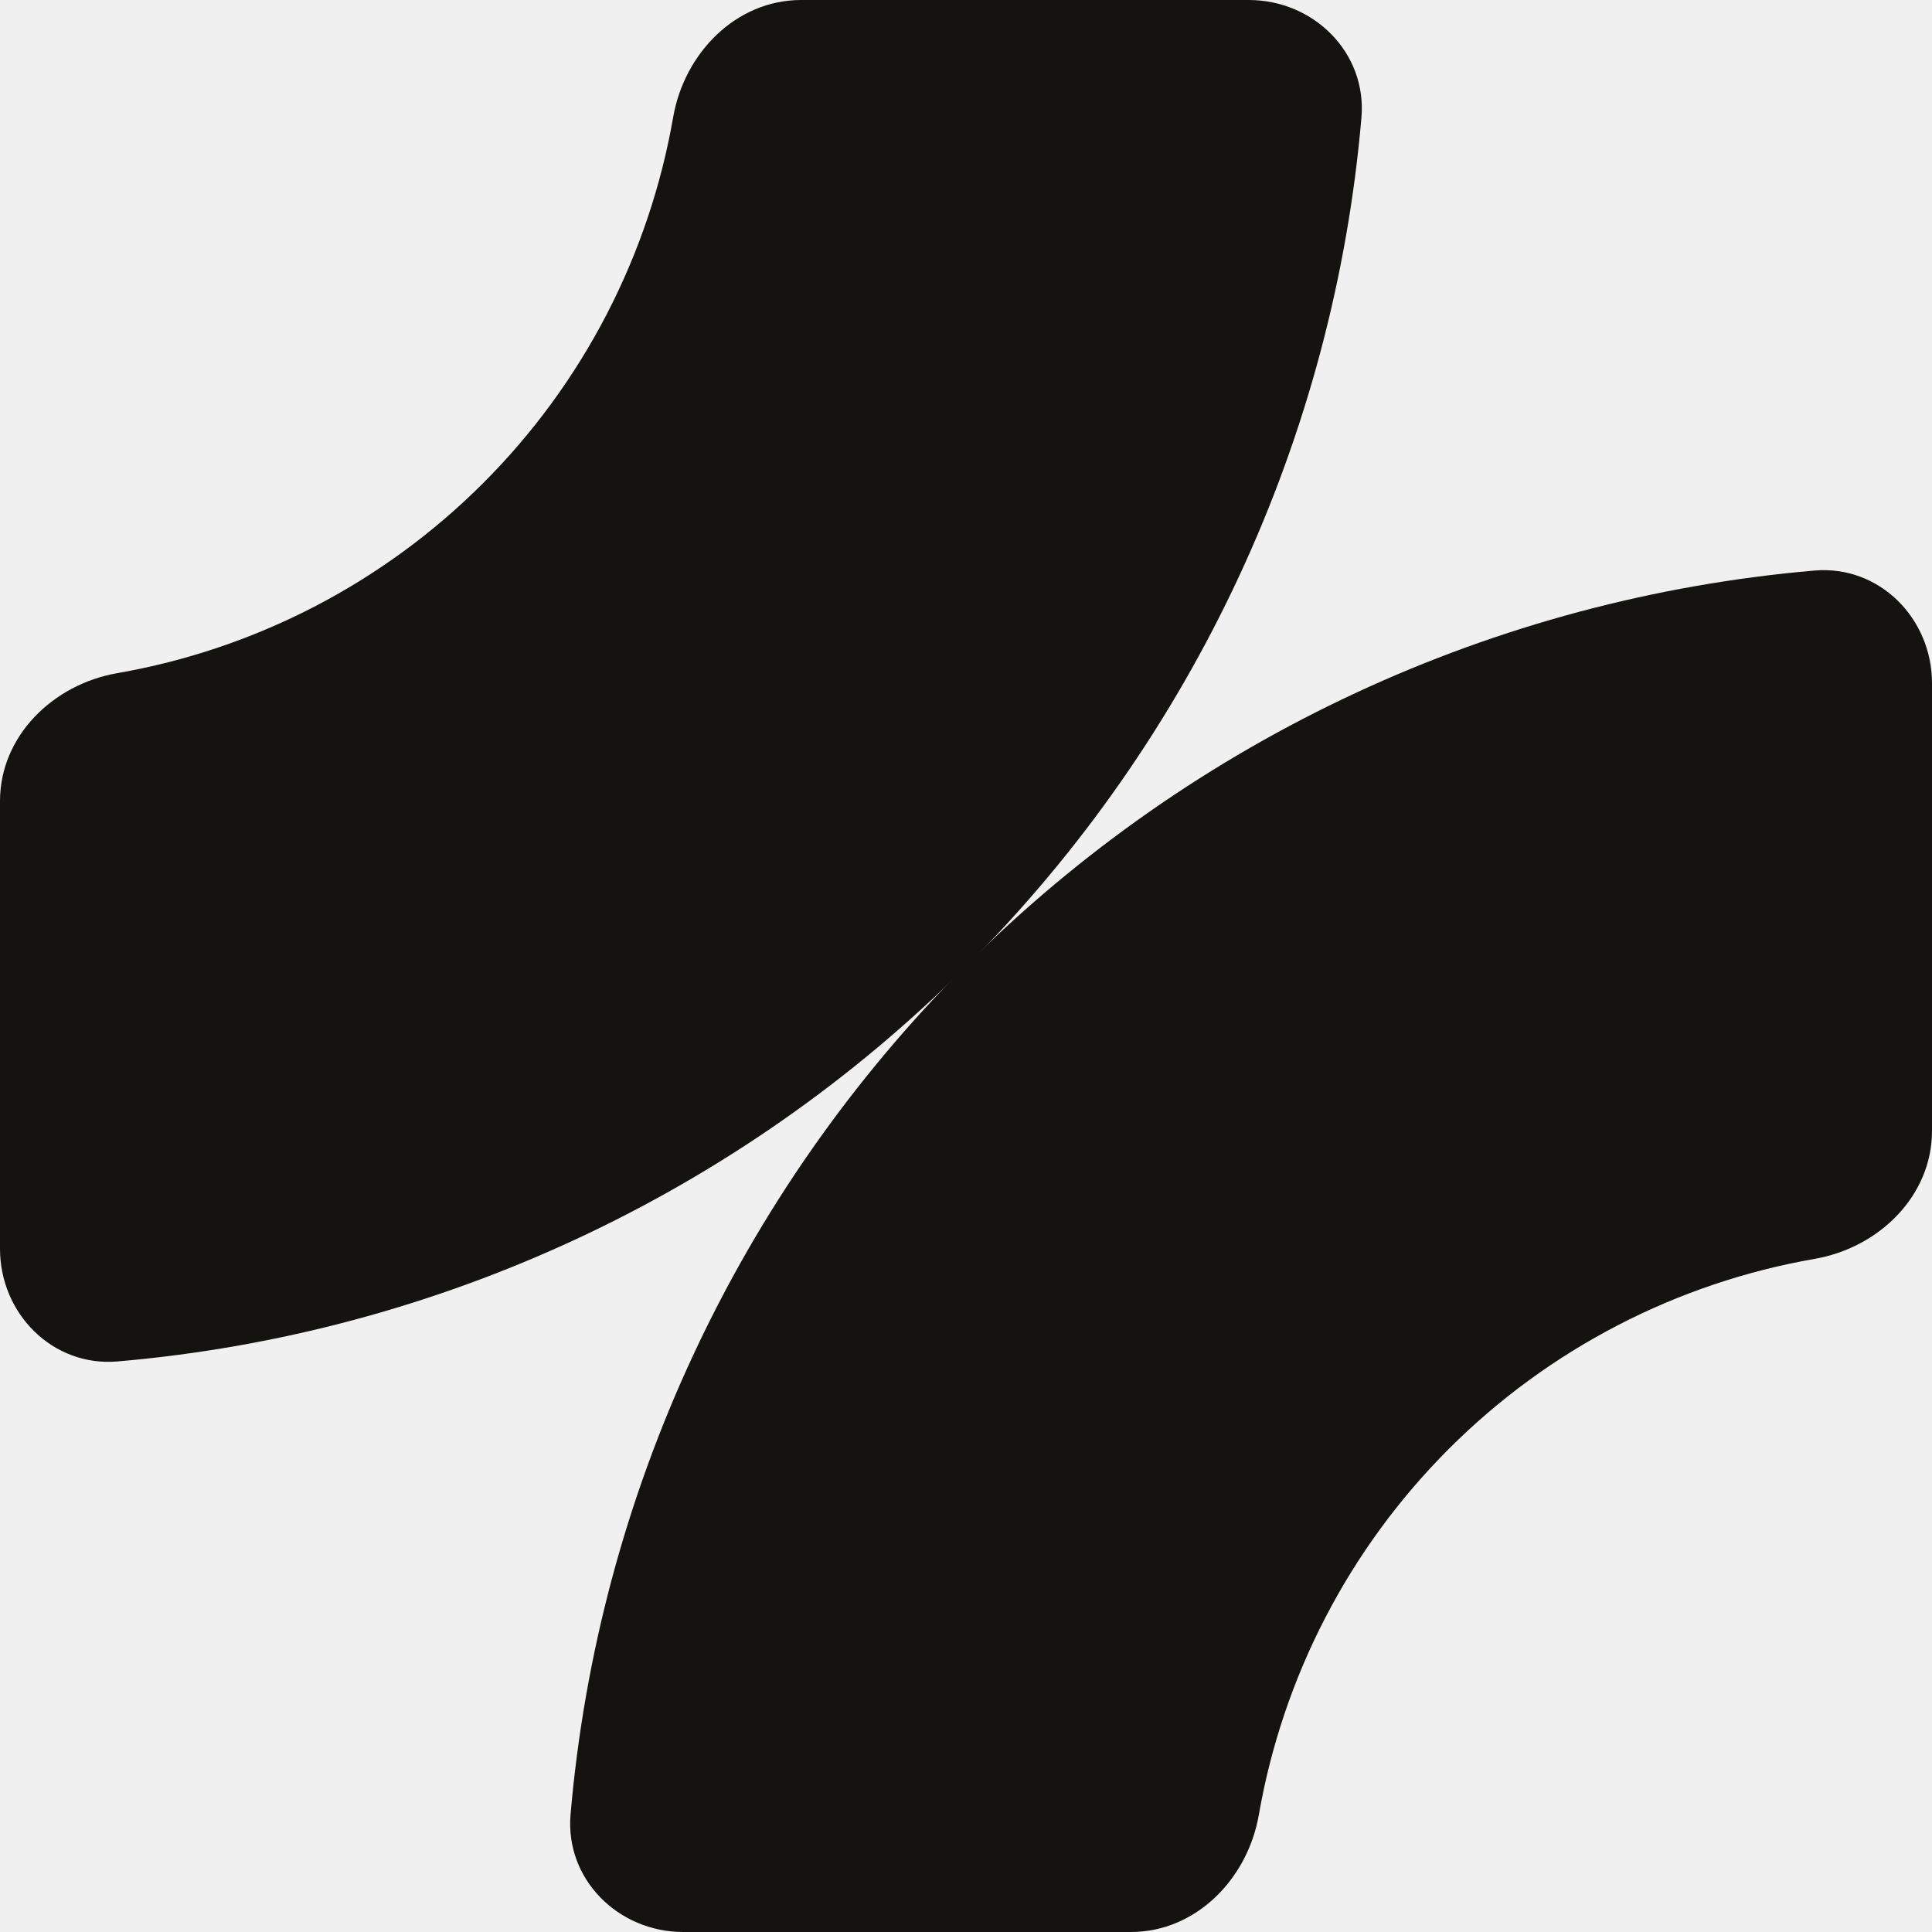
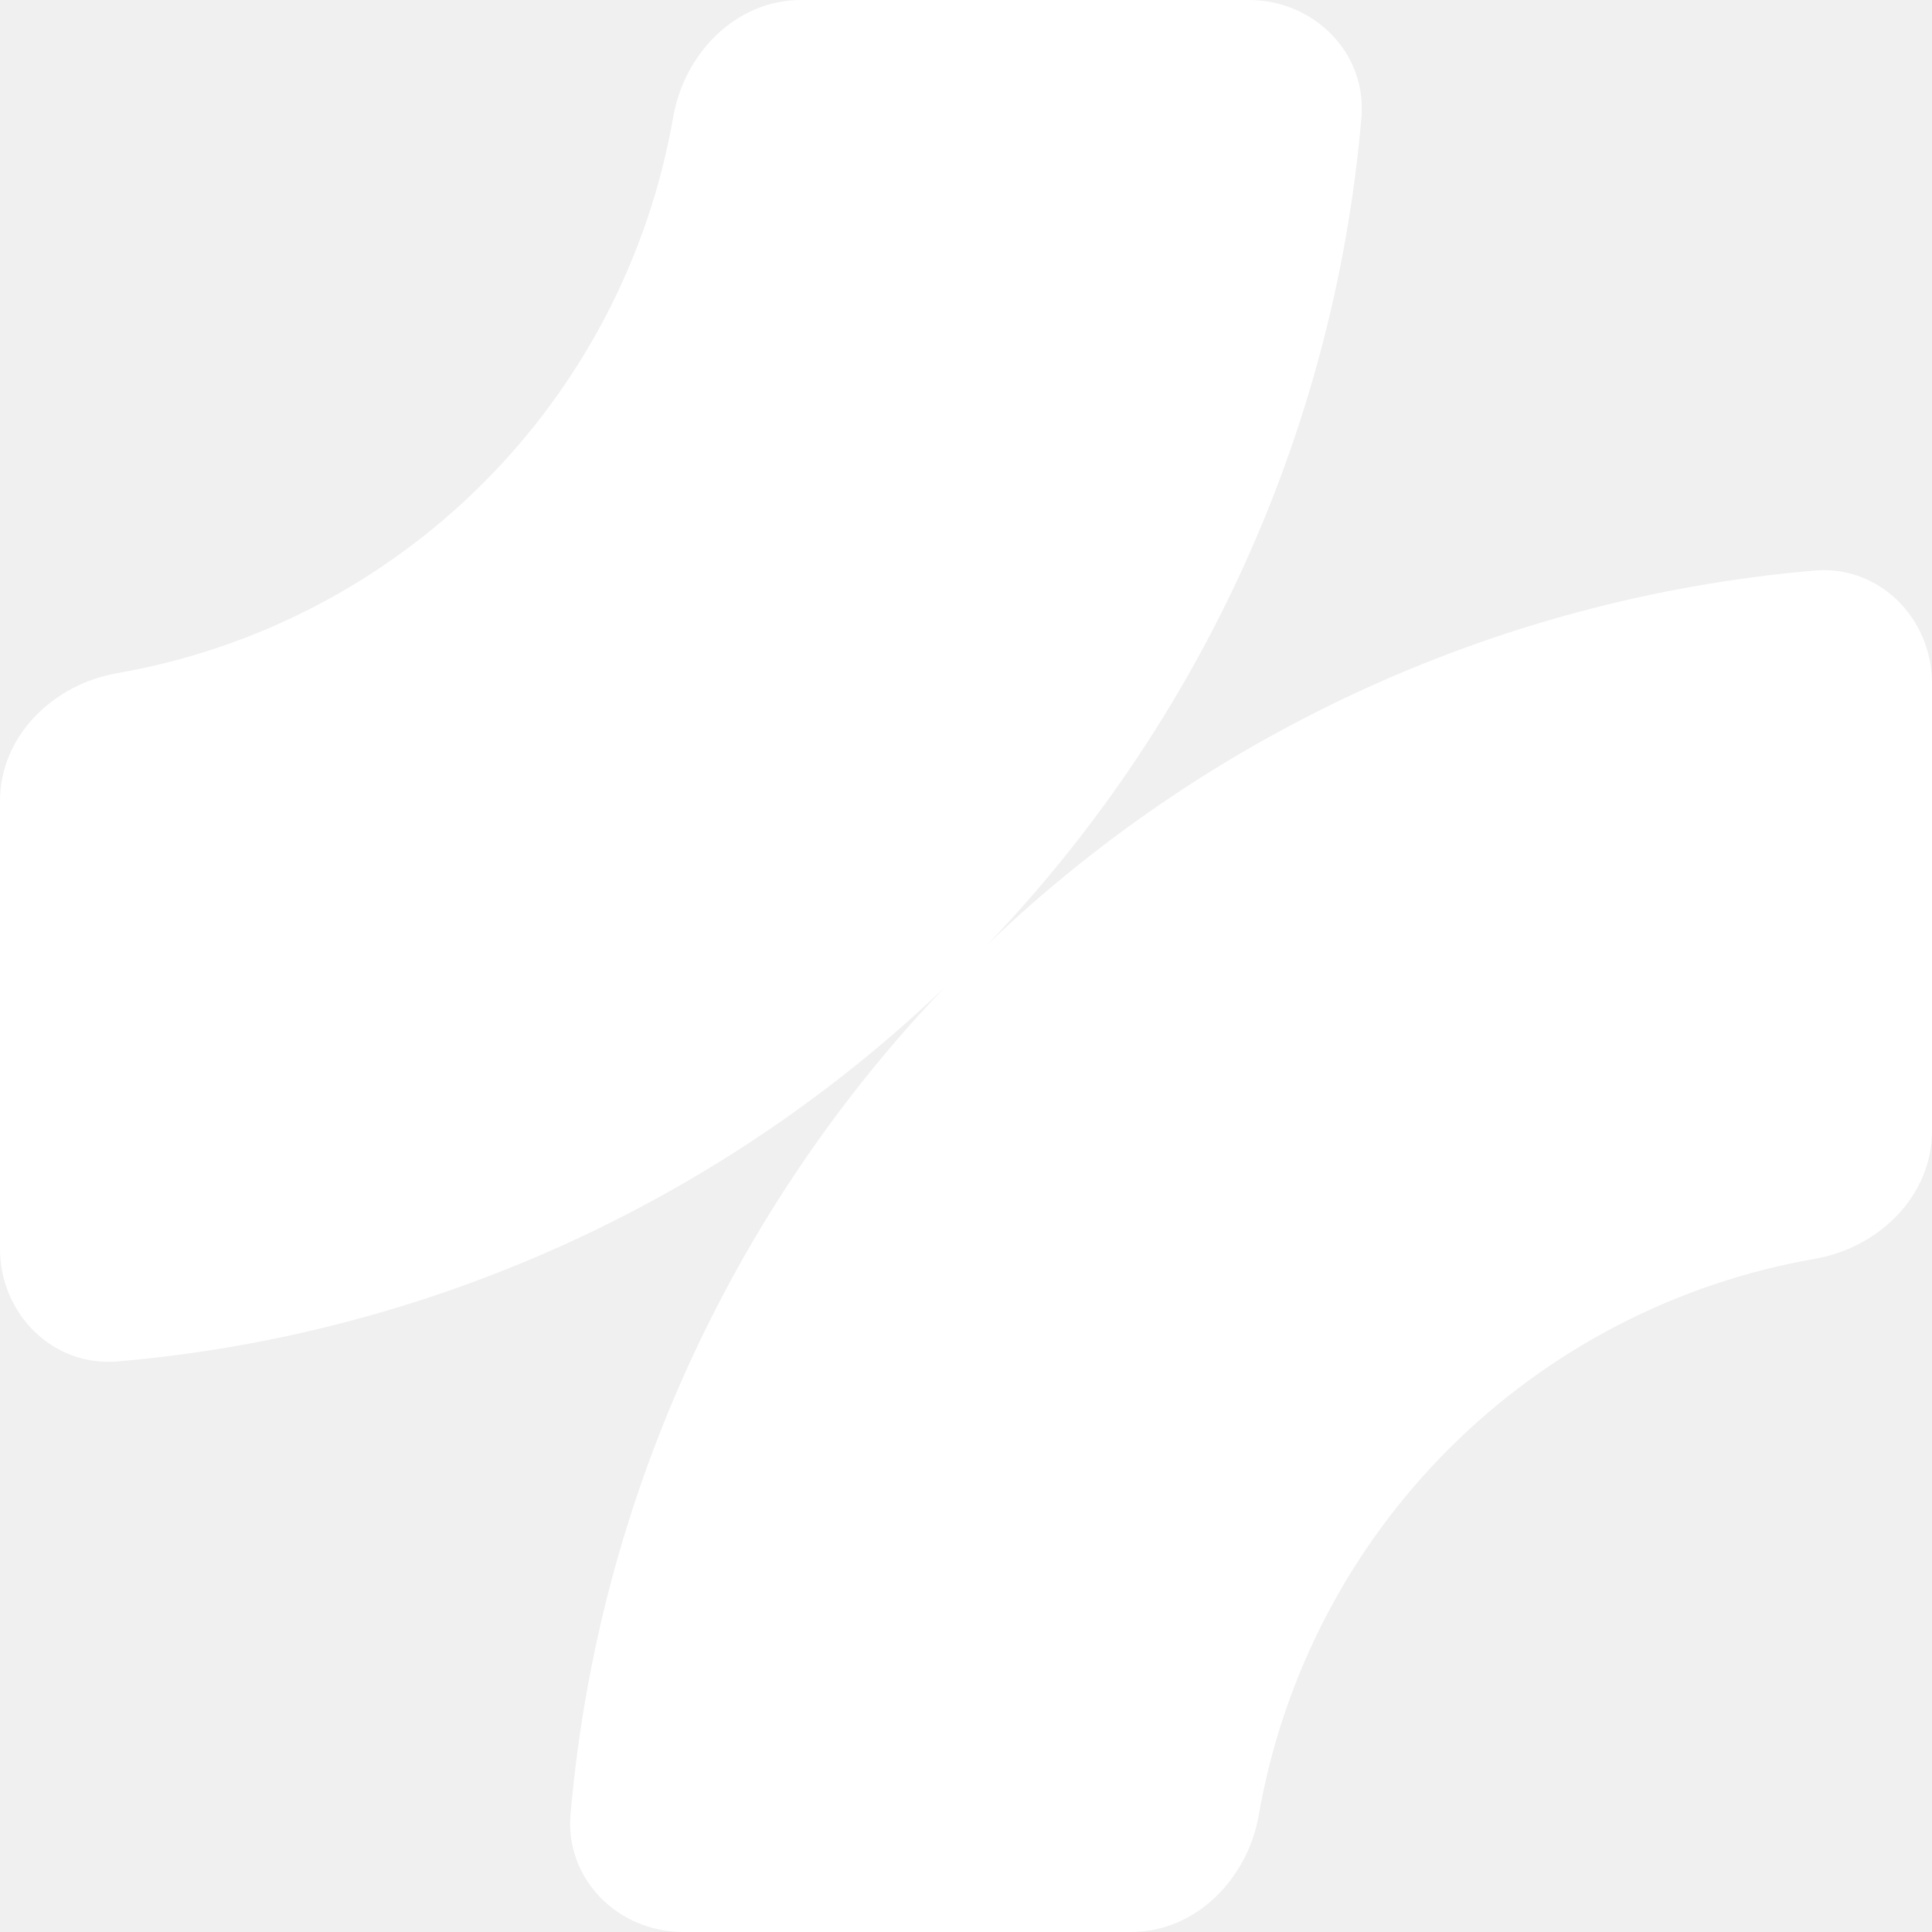
<svg xmlns="http://www.w3.org/2000/svg" viewBox="0 0 28 28" fill="none">
-   <path d="M6.83833e-06 18.098C6.79711e-06 19.041 0.766 19.812 1.705 19.731C6.333 19.332 10.694 17.314 14.004 14.004C17.314 10.694 19.332 6.333 19.731 1.705C19.812 0.766 19.041 9.8992e-06 18.098 9.78679e-06L11.61 9.01339e-06C10.667 8.90098e-06 9.917 0.77 9.756 1.699C9.408 3.695 8.454 5.55 7.002 7.002C5.55 8.454 3.695 9.408 1.699 9.756C0.77 9.917 7.16313e-06 10.667 7.12192e-06 11.61L6.83833e-06 18.098Z" fill="#141310" />
-   <path d="M28 9.902C28 8.96 27.234 8.187 26.295 8.269C21.667 8.668 17.306 10.686 13.996 13.996C10.686 17.306 8.668 21.667 8.269 26.295C8.187 27.234 8.96 28 9.902 28L16.39 28C17.333 28 18.083 27.23 18.244 26.301C18.592 24.305 19.546 22.45 20.998 20.998C22.45 19.546 24.305 18.592 26.301 18.244C27.23 18.083 28 17.333 28 16.39L28 9.902Z" fill="#141310" />
+   <path d="M6.83833e-06 18.098C6.79711e-06 19.041 0.766 19.812 1.705 19.731C6.333 19.332 10.694 17.314 14.004 14.004C17.314 10.694 19.332 6.333 19.731 1.705C19.812 0.766 19.041 9.8992e-06 18.098 9.78679e-06L11.61 9.01339e-06C10.667 8.90098e-06 9.917 0.77 9.756 1.699C9.408 3.695 8.454 5.55 7.002 7.002C5.55 8.454 3.695 9.408 1.699 9.756C0.77 9.917 7.16313e-06 10.667 7.12192e-06 11.61L6.83833e-06 18.098Z" fill="#fff" />
+   <path d="M28 9.902C28 8.96 27.234 8.187 26.295 8.269C21.667 8.668 17.306 10.686 13.996 13.996C10.686 17.306 8.668 21.667 8.269 26.295C8.187 27.234 8.96 28 9.902 28L16.39 28C17.333 28 18.083 27.23 18.244 26.301C18.592 24.305 19.546 22.45 20.998 20.998C22.45 19.546 24.305 18.592 26.301 18.244C27.23 18.083 28 17.333 28 16.39L28 9.902Z" fill="#fff" />
</svg>
